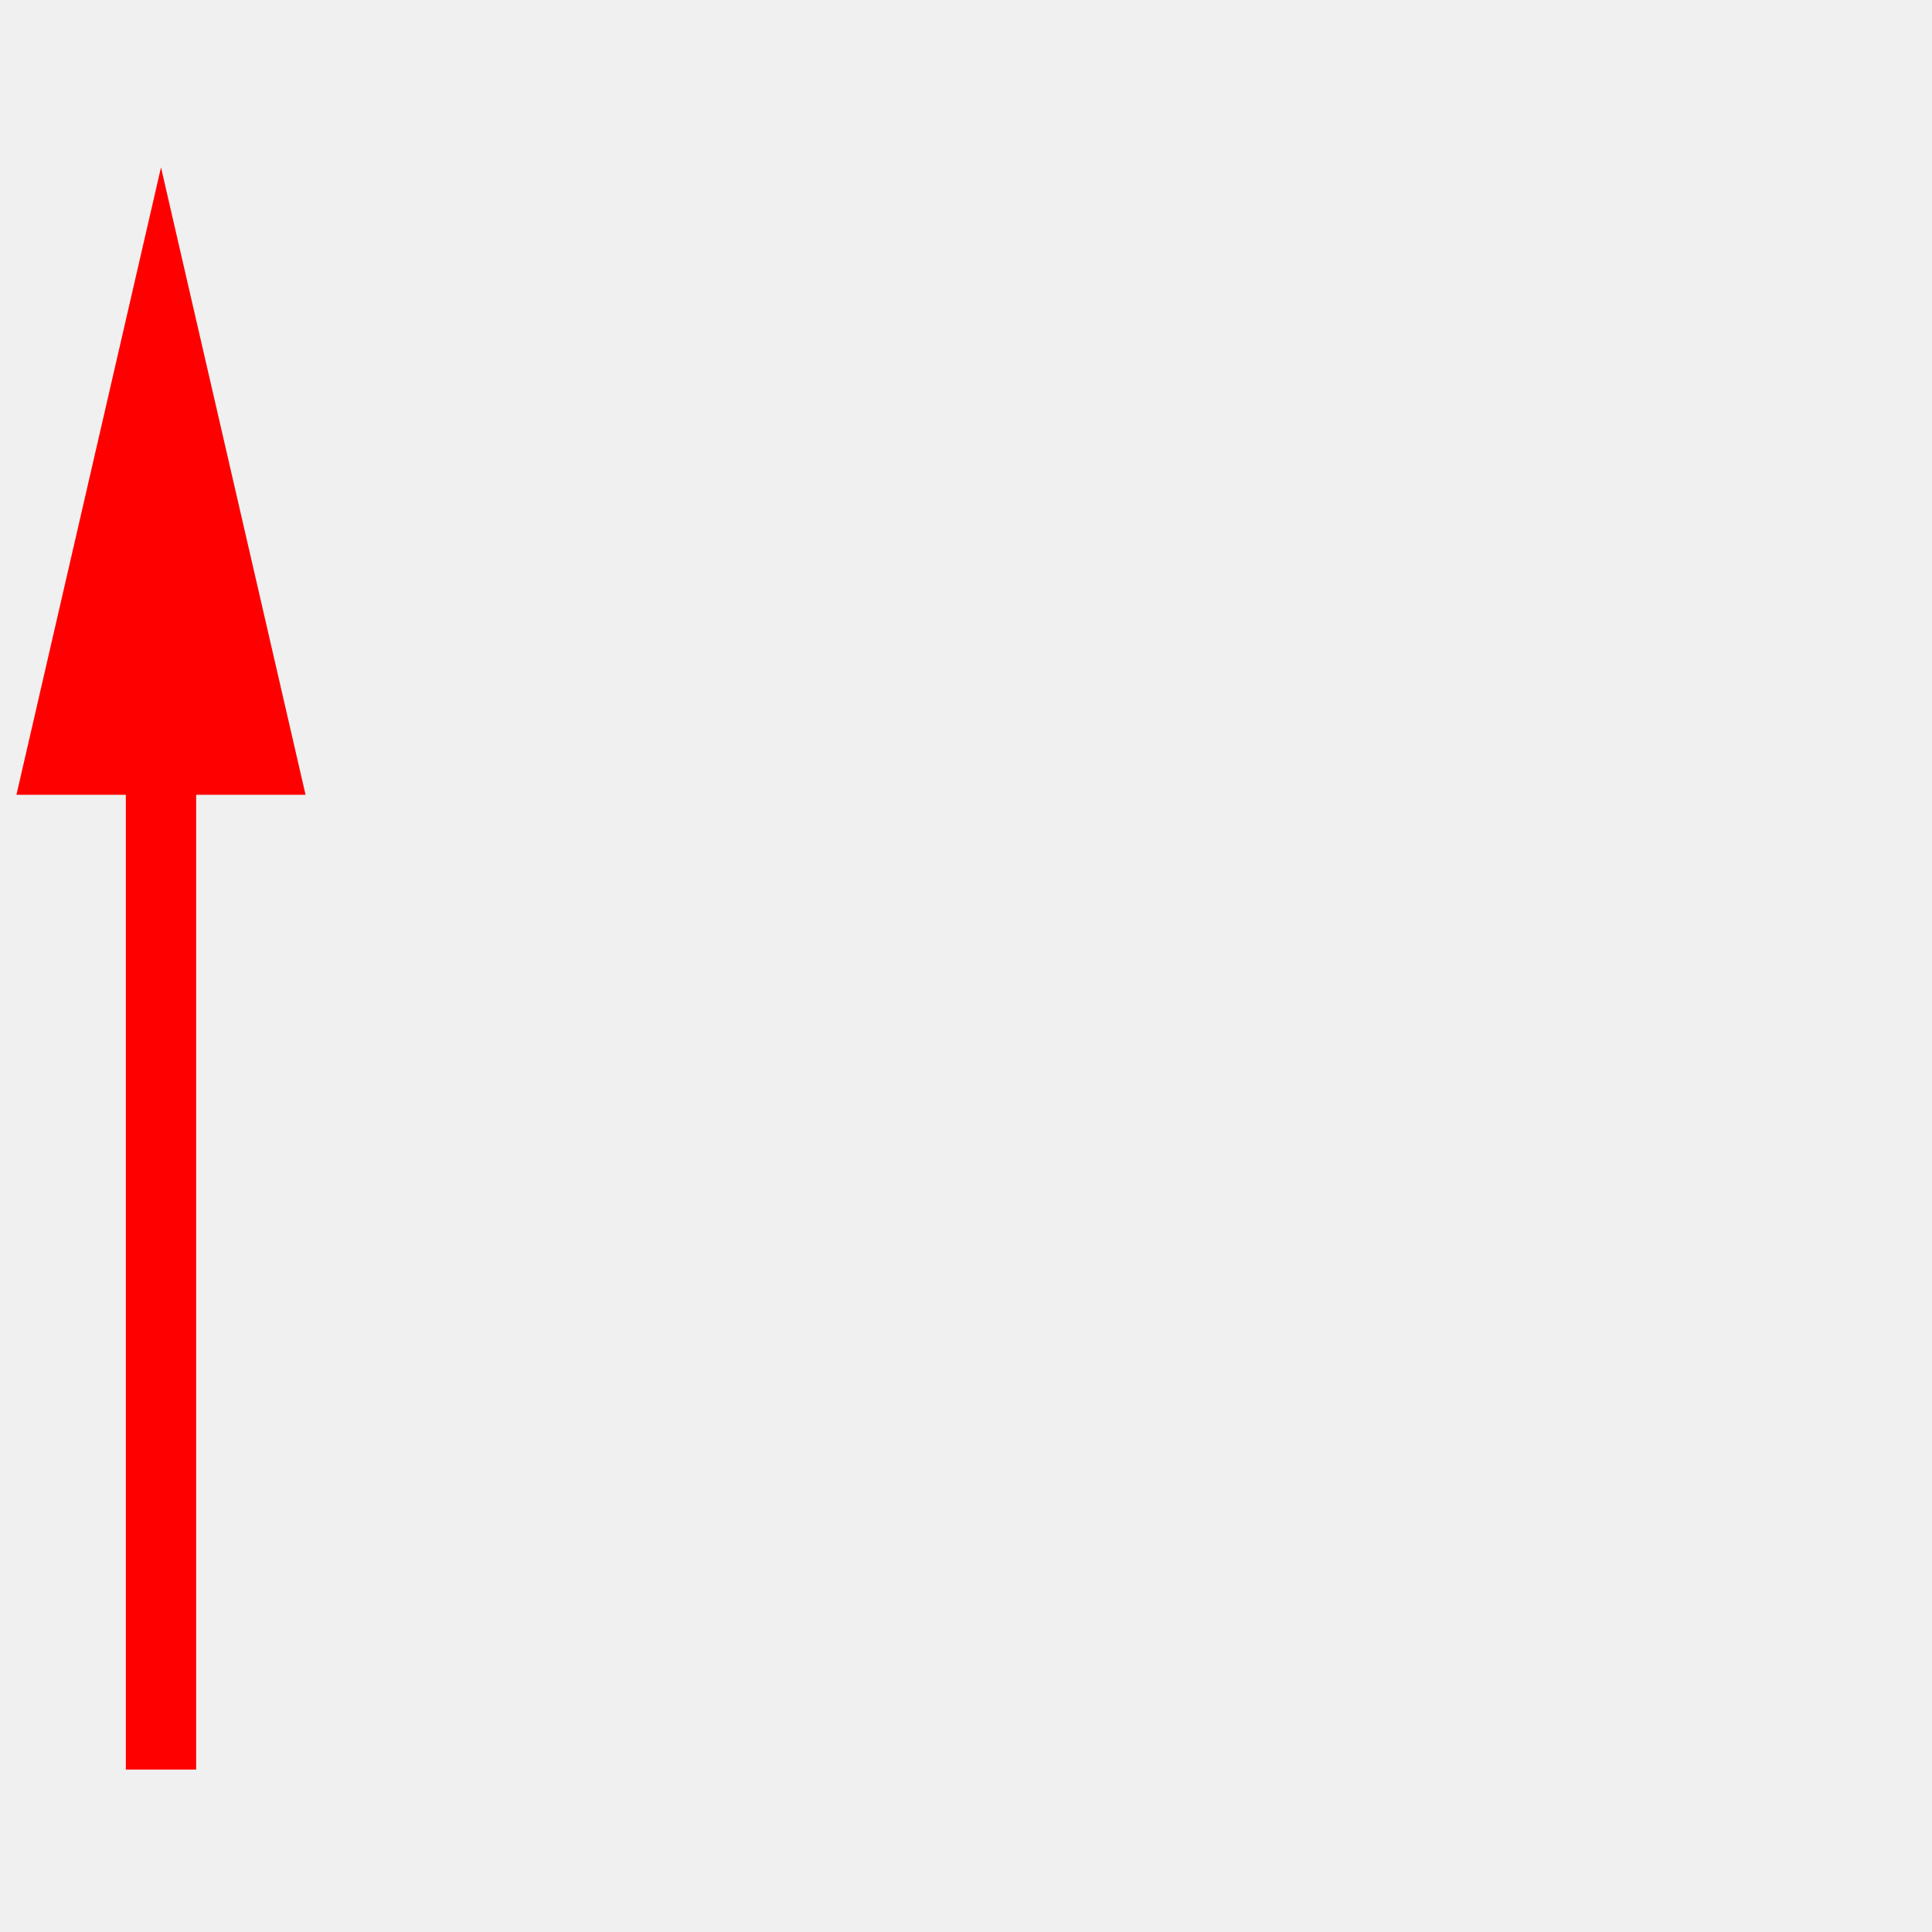
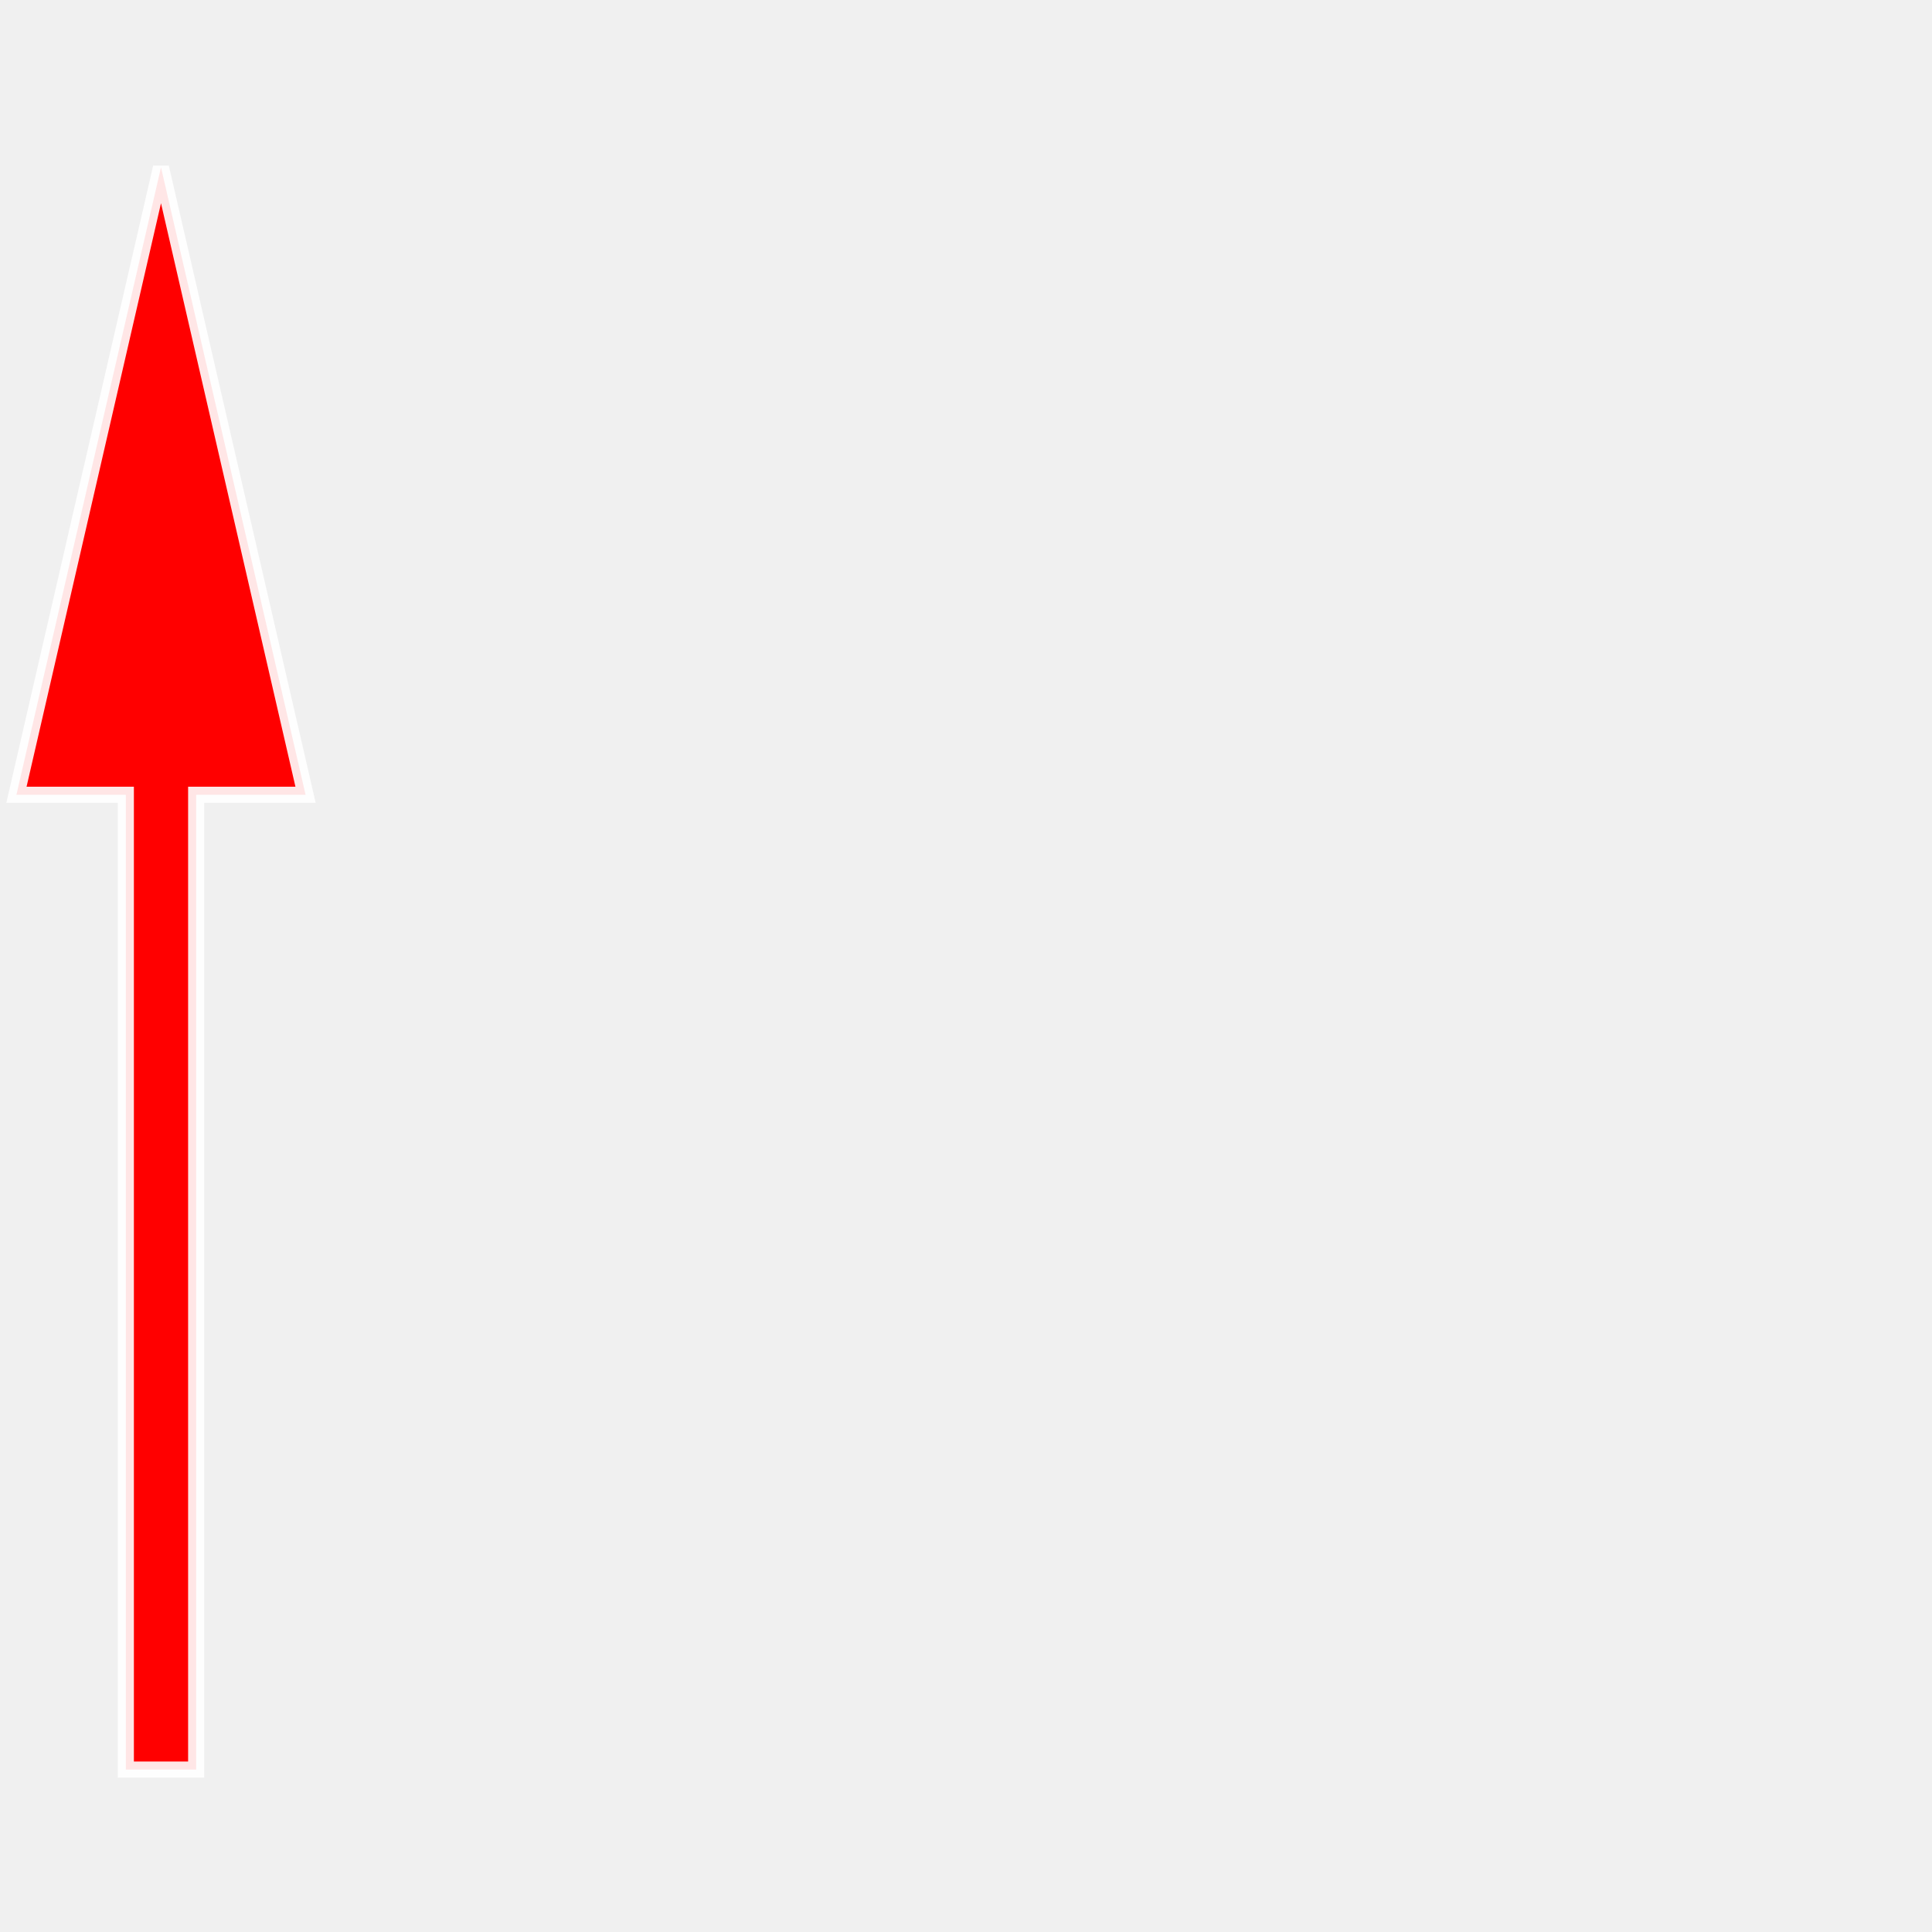
- <svg xmlns="http://www.w3.org/2000/svg" version="1.1" id="Capa_1" x="0px" y="0px" width="120px" height="120px" viewBox="0 0 120 120" xml:space="preserve">
+ <svg xmlns="http://www.w3.org/2000/svg" version="1.1" id="Capa_1" x="0px" y="0px" width="120px" height="120px" viewBox="0 0 120 120" xml:space="preserve" stroke="white" stroke-opacity="0.9">
  <g id="normal">
    <polygon fill="red" points="7.816,109.911 7.816,49.365 1.021,49.365 10,10.397 18.979,49.365 12.184,49.365 12.184,109.911" />
  </g>
</svg>
